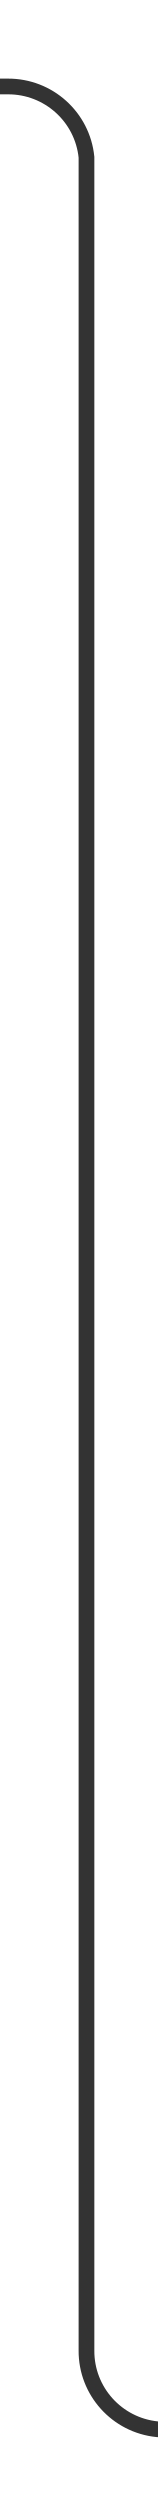
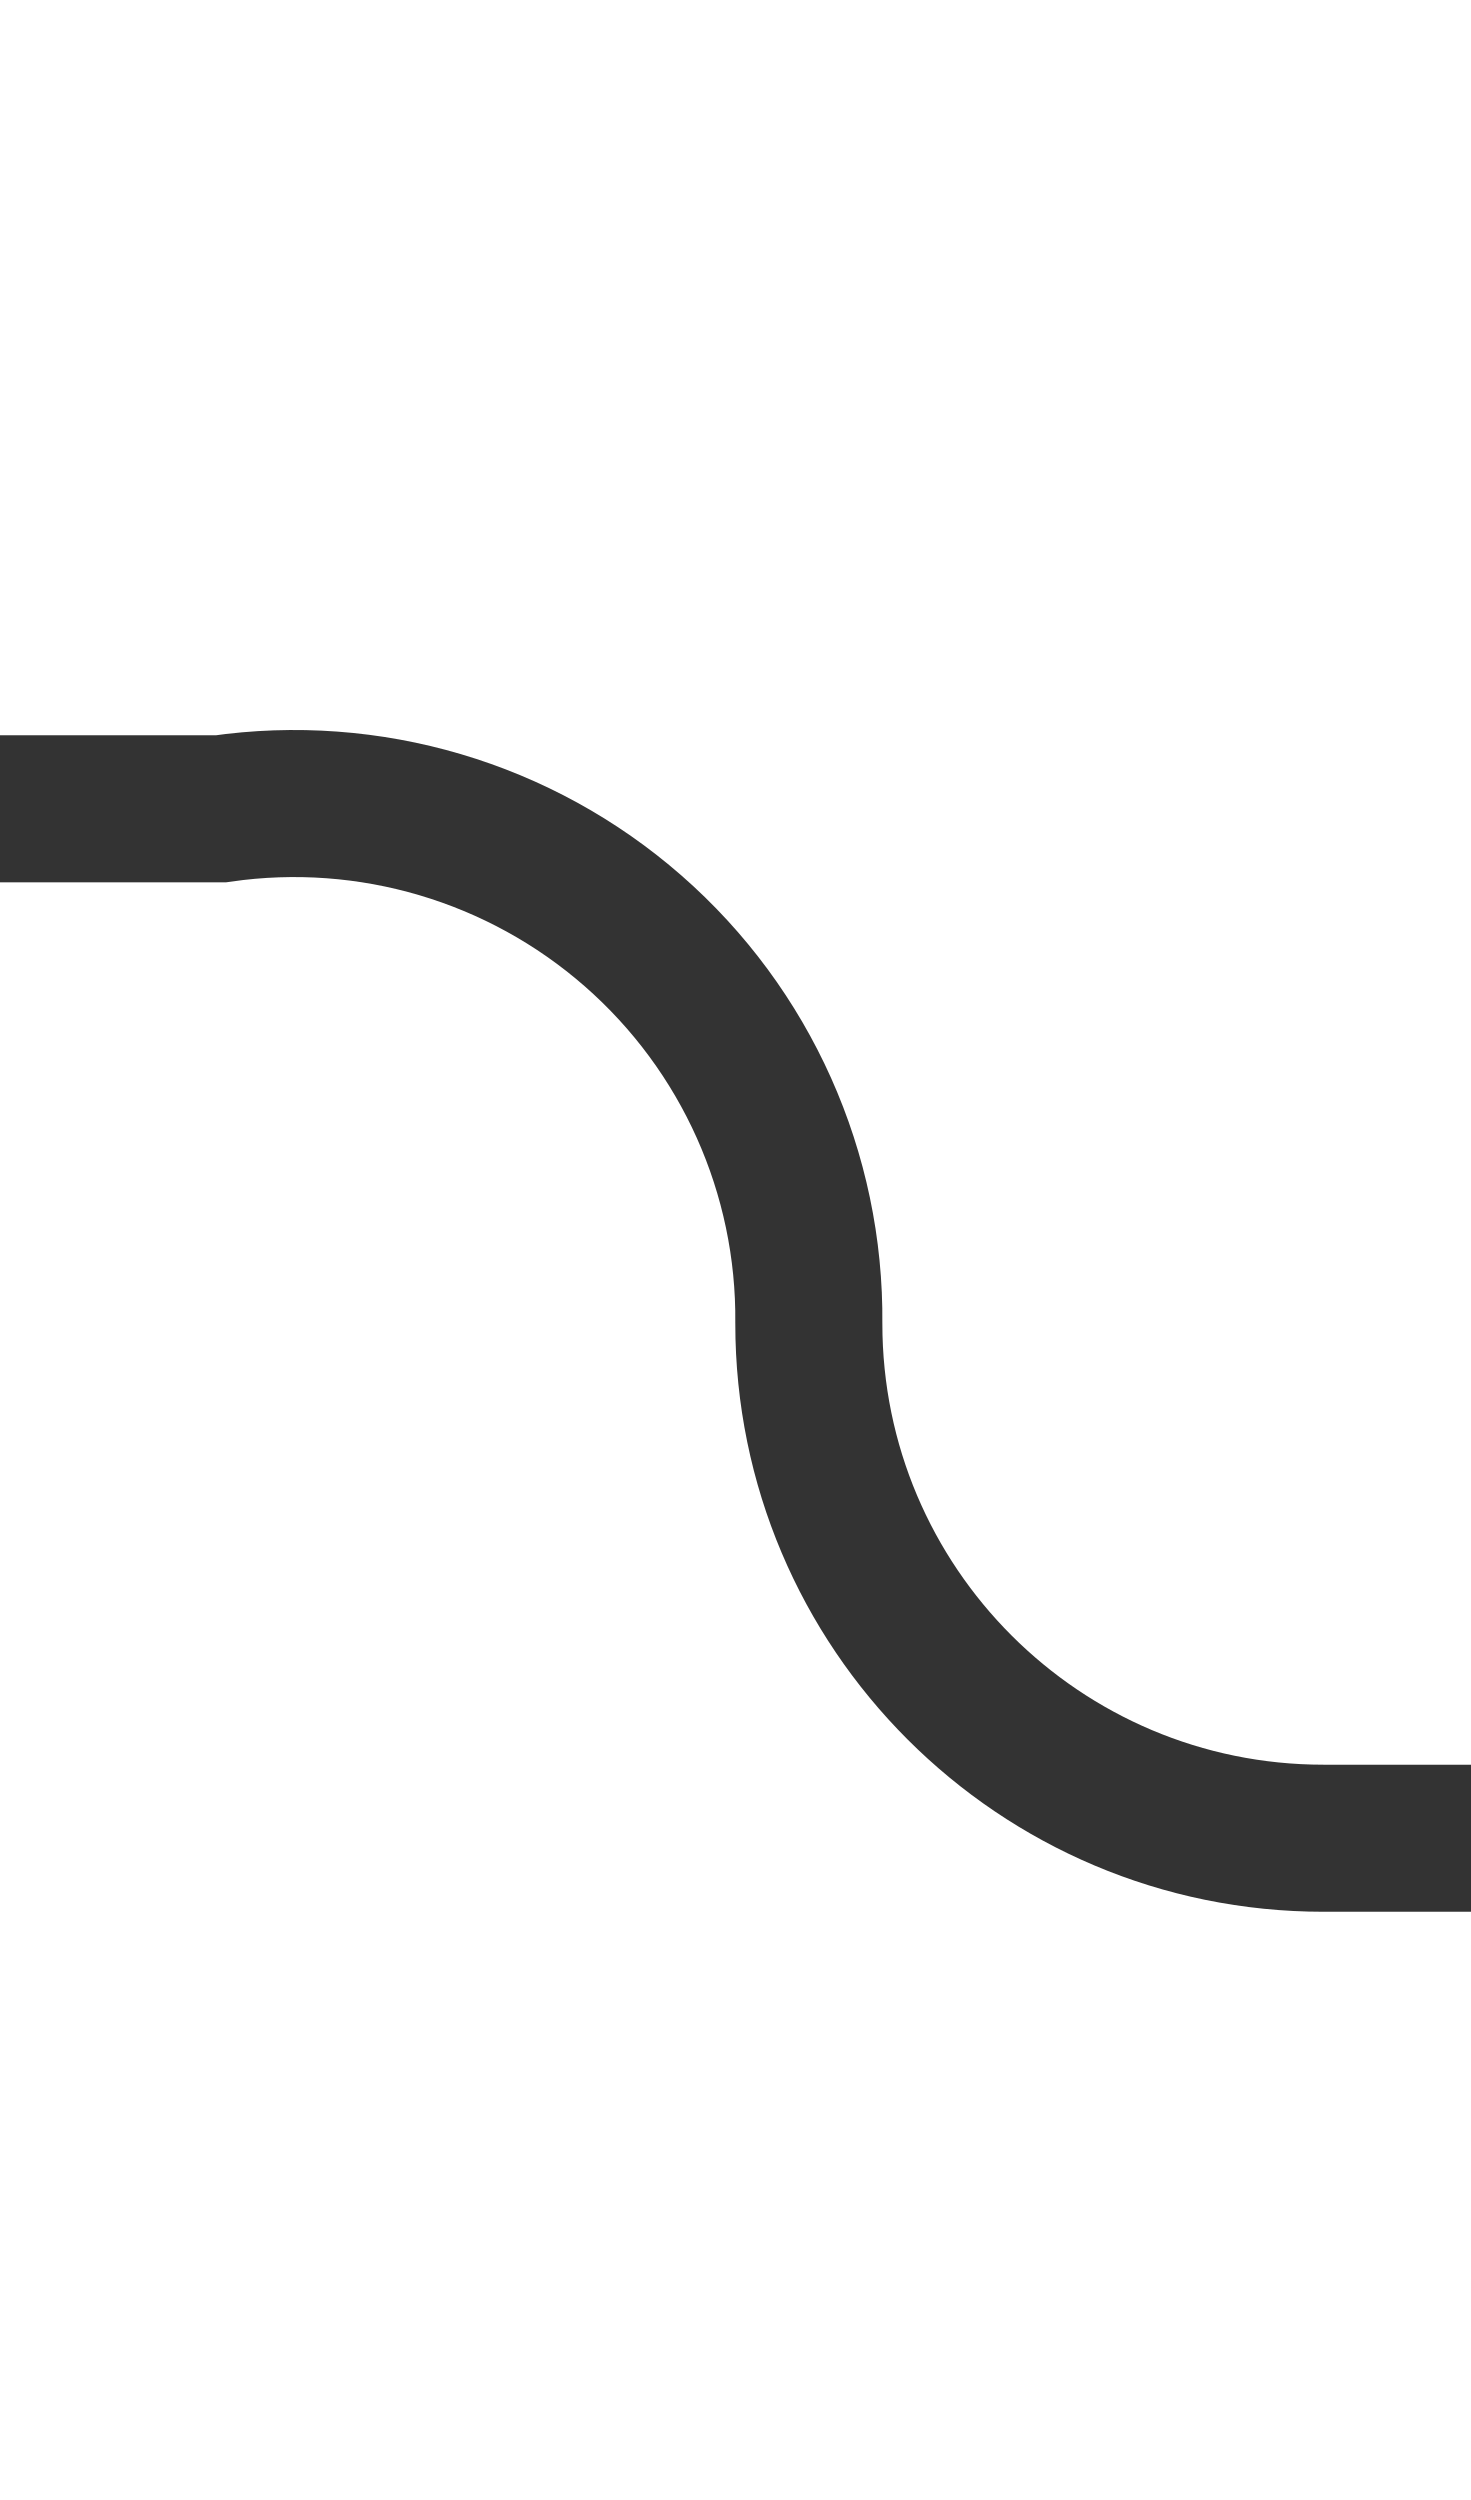
- <svg xmlns="http://www.w3.org/2000/svg" version="1.1" width="10px" height="159px" preserveAspectRatio="xMidYMin meet" viewBox="636 2418  8 159">
-   <path d="M 669 2572.5  L 645 2572.5  A 5 5 0 0 1 640.5 2567.5 L 640.5 2428  A 5 5 0 0 0 635.5 2423.5 L 616 2423.5  " stroke-width="1" stroke="#333333" fill="none" />
-   <path d="M 617 2417.2  L 611 2423.5  L 617 2429.8  L 617 2417.2  Z " fill-rule="nonzero" fill="#333333" stroke="none" />
+ <svg xmlns="http://www.w3.org/2000/svg" version="1.1" width="10px" height="17px" preserveAspectRatio="xMidYMin meet" viewBox="1060 2411  8 17">
+   <path d="M 1015 2416.5  L 1060.5 2416.5  A 3.5 3.5 0 0 1 1064.5 2420 A 3.5 3.5 0 0 0 1068 2423.5 L 1108 2423.5  " stroke-width="1" stroke="#333333" fill="none" />
+   <path d="M 1107 2429.8  L 1113 2423.5  L 1107 2417.2  L 1107 2429.8  Z " fill-rule="nonzero" fill="#333333" stroke="none" />
</svg>
